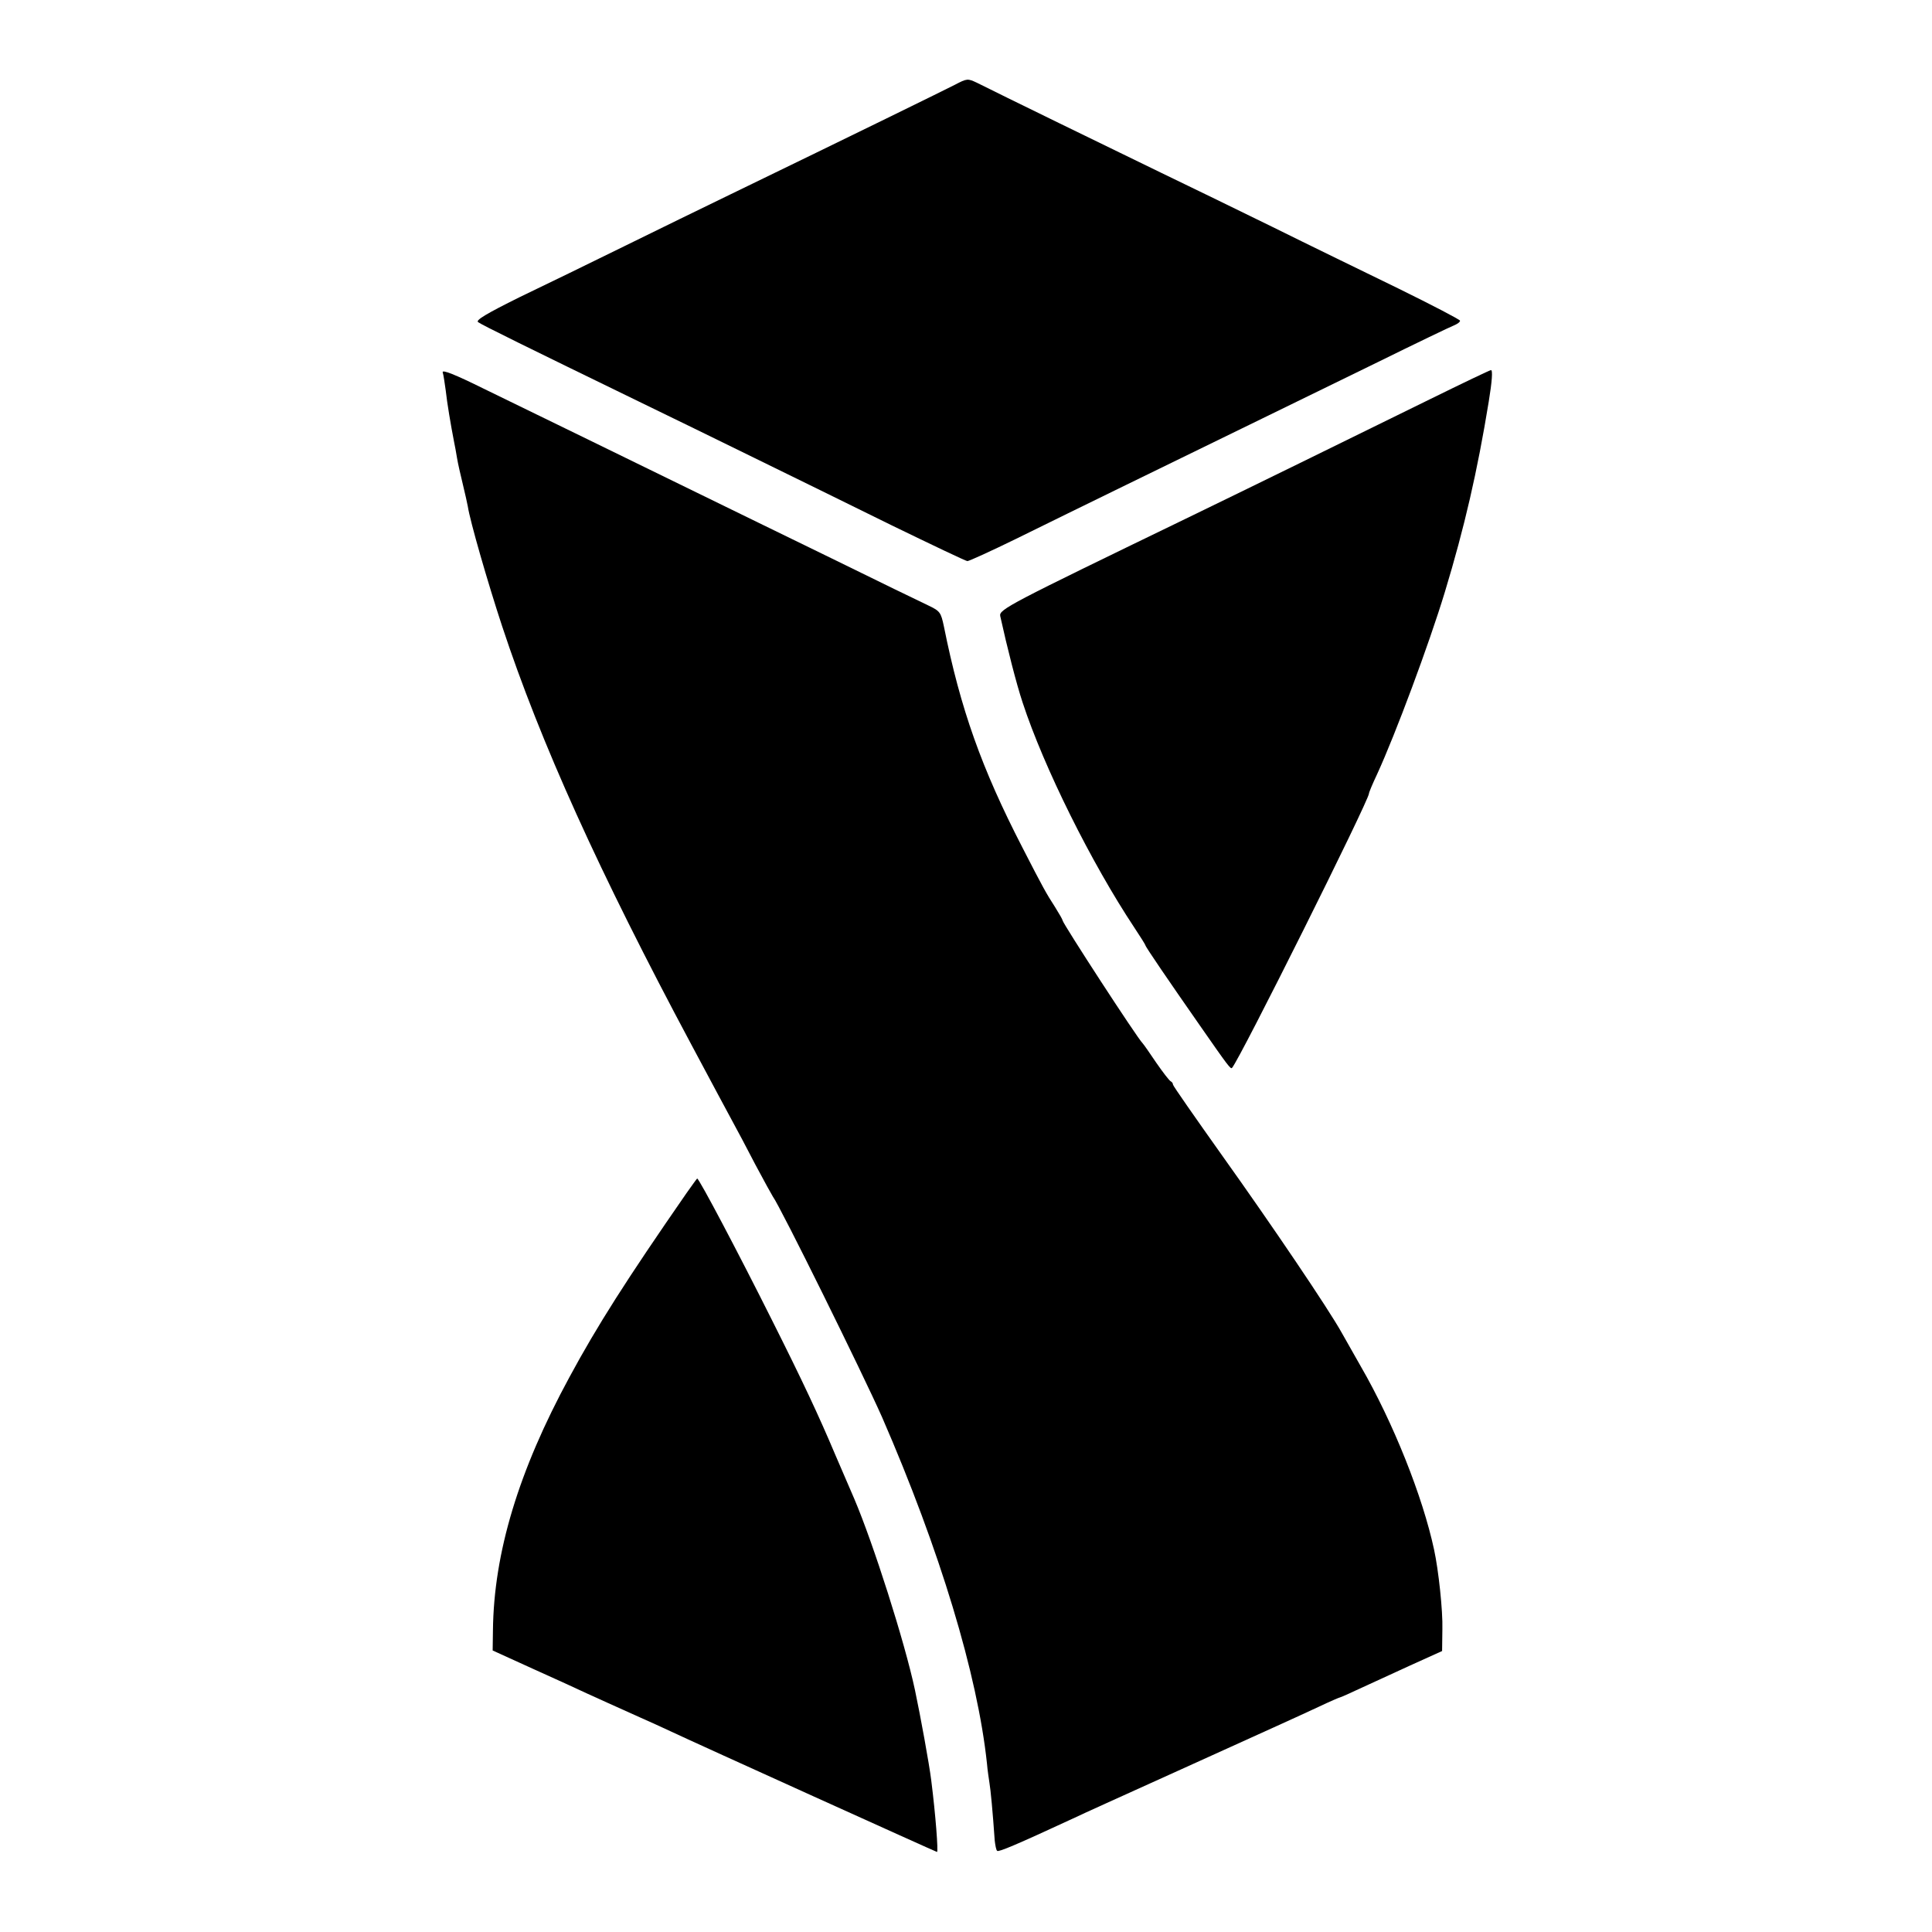
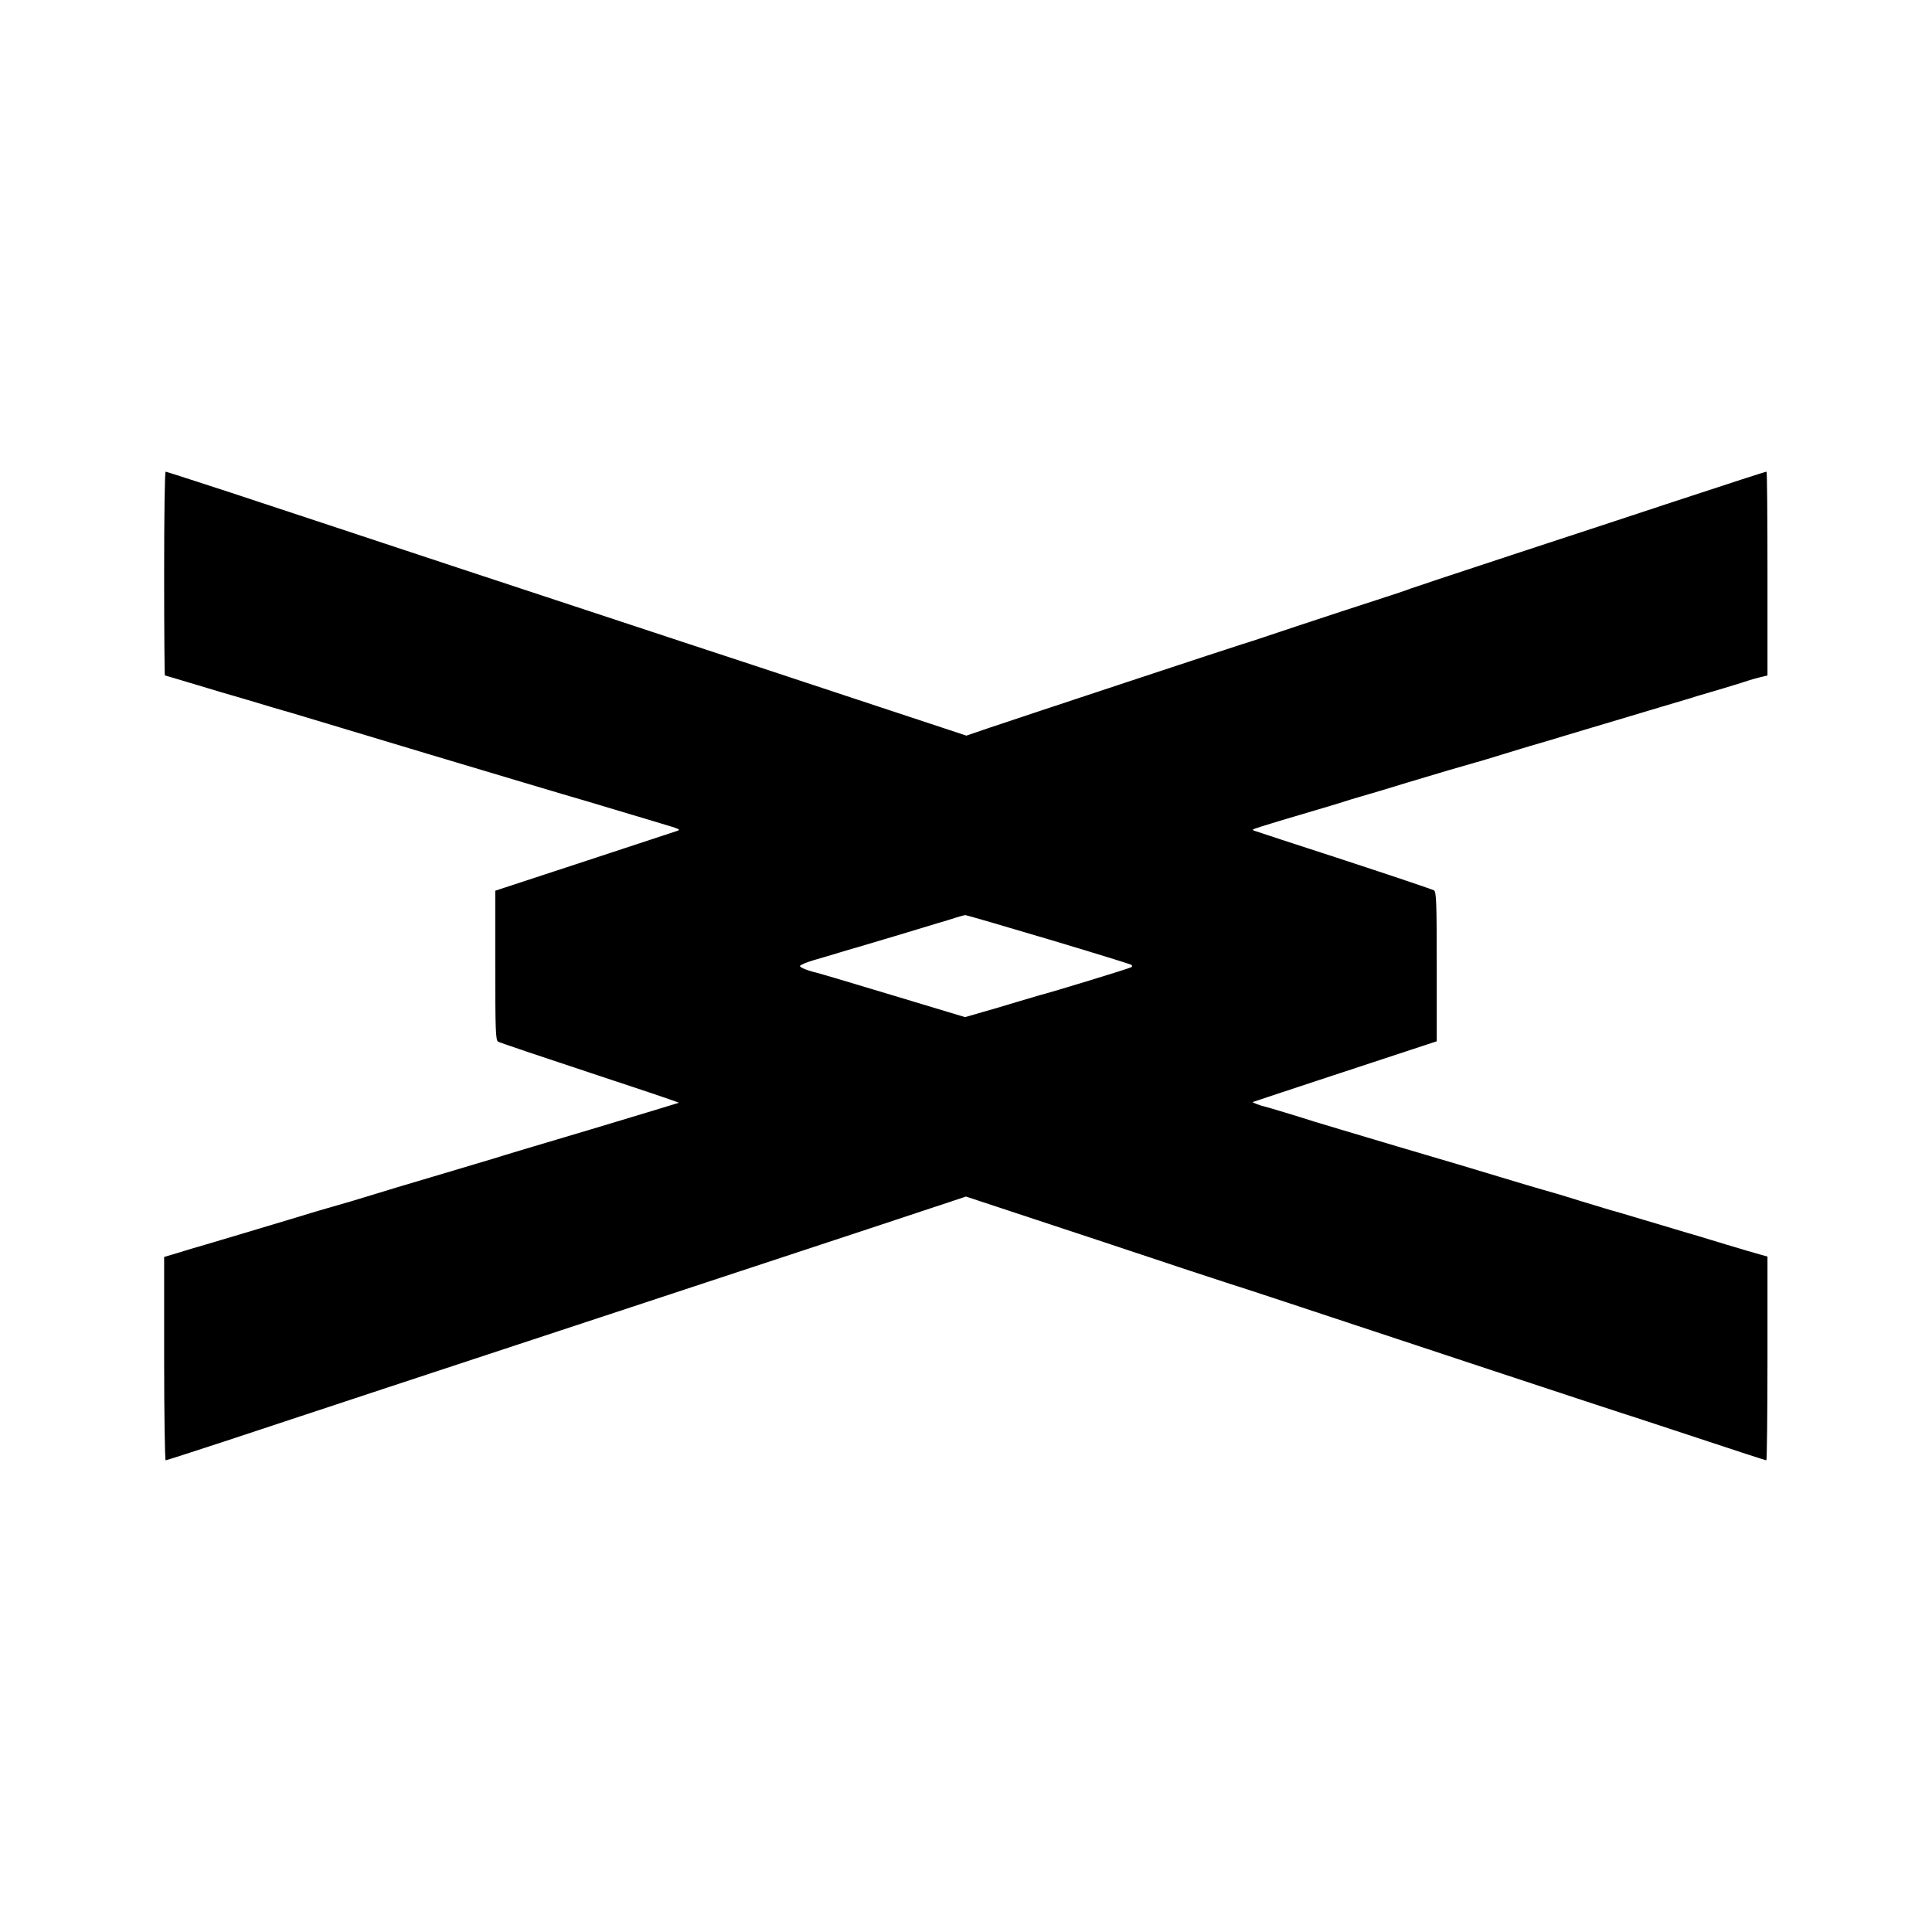
- <svg xmlns="http://www.w3.org/2000/svg" height="700pt" preserveAspectRatio="xMidYMid meet" viewBox="0 0 700 700" width="700pt">
-   <g transform="matrix(.1 0 0 -.1 0 700)">
-     <path d="m3460 6693c-41-21-359-177-815-398-93-45-267-130-385-188s-288-141-378-184c-119-59-159-83-150-90 13-10 182-93 583-288 105-51 294-143 420-205 127-62 349-171 495-243 146-71 270-130 275-130 6 0 85 36 175 80 91 45 271 133 400 196 378 184 637 311 910 444 140 69 265 129 278 134 12 5 22 12 22 17 0 4-100 56-222 116-123 60-329 160-458 224-129 63-311 152-405 197-163 79-592 288-665 325-34 16-36 16-80-7z" />
-     <path d="m1604 5651c3-9 7-38 11-66 5-46 18-123 30-185 3-14 8-41 11-60s13-62 21-95 16-69 18-80c8-53 72-275 124-433 140-424 352-892 686-1517 85-159 125-234 150-280 15-27 52-97 82-155 31-58 59-109 63-115 27-36 327-644 396-800 209-480 346-933 380-1255 2-25 7-56 9-70 4-22 12-106 19-208 2-17 5-35 9-38 5-5 69 22 272 116 33 16 206 94 385 175 375 170 409 185 508 231 40 19 75 34 77 34s34 14 72 32c37 17 120 55 183 84l115 52 1 79c2 66-14 215-30 288-41 192-148 461-266 665-23 41-54 95-68 120-48 87-256 394-433 642-98 138-179 254-179 258 0 5-4 10-8 12-5 2-28 32-53 68-24 36-46 67-49 70-19 18-290 435-290 445 0 3-12 24-27 48-33 51-44 71-119 217-147 285-224 501-284 800-11 52-14 56-58 77-26 12-182 88-347 169-165 80-385 188-490 239-223 109-557 272-773 377-103 51-151 70-148 59z" />
-     <path d="m5180 5553c-266-131-699-343-885-433-638-309-676-328-671-352 25-114 59-247 81-313 77-235 249-581 405-816 22-33 40-62 40-64 0-5 84-128 197-290 103-148 112-160 117-154 29 33 496 969 496 994 0 4 13 35 30 71 66 144 187 468 245 659 71 234 118 438 159 690 12 73 15 115 8 114-4 0-104-48-222-106z" />
-     <path d="m2488 2678c-219-316-324-481-425-668-184-339-274-636-277-918l-1-72 145-66c80-36 168-76 195-89 50-23 93-42 195-88 30-13 80-36 110-50 91-43 962-437 965-437 5 0-5 134-21 260-7 57-39 233-59 327-37 174-151 531-220 693-13 30-44 102-69 160-59 140-119 268-228 485-121 242-265 515-272 515-1 0-18-24-38-52z" />
+ <svg xmlns="http://www.w3.org/2000/svg" version="1.0" width="1024pt" height="1024pt" viewBox="0 0 1024 1024" preserveAspectRatio="xMidYMid meet">
+   <g transform="translate(0,1024) scale(0.1,-0.1)" fill="#000000" stroke="none">
+     <path d="M870 7200 c0 -297 2 -540 4 -540 2 0 79 -23 172 -51 93 -28 183 -55 199 -59 29 -8 71 -21 188 -56 28 -8 81 -24 117 -34 36 -11 366 -110 735 -221 369 -110 684 -205 700 -209 17 -5 76 -22 133 -39 173 -52 293 -88 387 -116 98 -29 105 -32 84 -39 -8 -3 -228 -75 -489 -161 l-475 -156 0 -396 c0 -341 2 -397 15 -404 8 -5 228 -79 488 -165 261 -86 472 -157 470 -159 -2 -1 -210 -64 -463 -140 -253 -75 -487 -145 -520 -156 -33 -10 -175 -52 -315 -94 -140 -41 -275 -82 -300 -90 -25 -8 -85 -26 -135 -41 -49 -14 -110 -32 -135 -39 -25 -7 -115 -34 -200 -60 -174 -52 -302 -91 -435 -130 -49 -14 -120 -35 -157 -47 l-68 -20 0 -539 c0 -296 4 -539 8 -539 4 0 143 45 308 99 164 54 544 180 844 279 300 99 883 291 1295 427 413 136 985 325 1273 420 l522 173 693 -229 c380 -127 699 -232 707 -234 8 -2 137 -44 285 -93 581 -193 1801 -596 1810 -598 6 -1 174 -57 375 -123 201 -67 368 -121 372 -121 3 0 6 243 6 540 l0 540 -36 10 c-20 5 -104 30 -187 55 -82 25 -157 48 -165 50 -8 2 -60 17 -115 34 -262 78 -311 93 -325 96 -8 2 -82 25 -165 50 -82 26 -174 53 -204 61 -29 8 -126 37 -215 64 -88 27 -336 101 -551 164 -214 64 -410 122 -435 130 -87 28 -249 77 -267 81 -21 4 -70 23 -63 24 3 1 70 23 150 50 80 26 298 99 485 160 l340 112 0 396 c0 341 -2 397 -15 404 -8 5 -222 77 -475 160 -253 82 -466 152 -474 155 -8 2 -12 6 -10 8 2 2 67 23 144 46 281 83 310 92 335 100 14 5 57 18 95 29 39 11 147 43 240 72 165 50 309 92 370 109 17 4 84 25 150 45 66 20 127 39 135 41 8 2 137 40 285 85 149 44 331 99 405 121 74 22 149 44 165 49 17 6 37 12 45 14 23 6 243 72 260 79 8 3 34 10 57 16 l41 10 0 540 c0 297 -2 540 -5 540 -6 0 -185 -58 -498 -161 -132 -44 -494 -163 -805 -265 -311 -102 -574 -190 -585 -194 -11 -5 -90 -32 -175 -59 -85 -27 -279 -91 -430 -141 -151 -51 -279 -93 -285 -94 -14 -3 -1177 -388 -1337 -442 l-126 -43 -584 193 c-320 106 -734 243 -918 303 -184 61 -724 239 -1200 396 -476 158 -1016 336 -1200 397 -184 60 -338 110 -342 110 -5 0 -8 -243 -8 -540z m4689 -1939 c238 -71 435 -132 438 -135 4 -3 4 -9 0 -12 -4 -5 -426 -134 -487 -149 -8 -2 -60 -18 -115 -34 -55 -17 -140 -42 -190 -56 l-90 -26 -385 116 c-212 64 -394 118 -404 120 -44 10 -86 27 -86 35 0 5 33 19 73 31 39 11 99 29 132 39 33 10 76 23 95 28 19 6 112 33 205 61 94 28 195 59 225 68 30 8 73 22 95 29 22 7 45 13 51 14 5 0 205 -58 443 -129z" />
  </g>
</svg>
